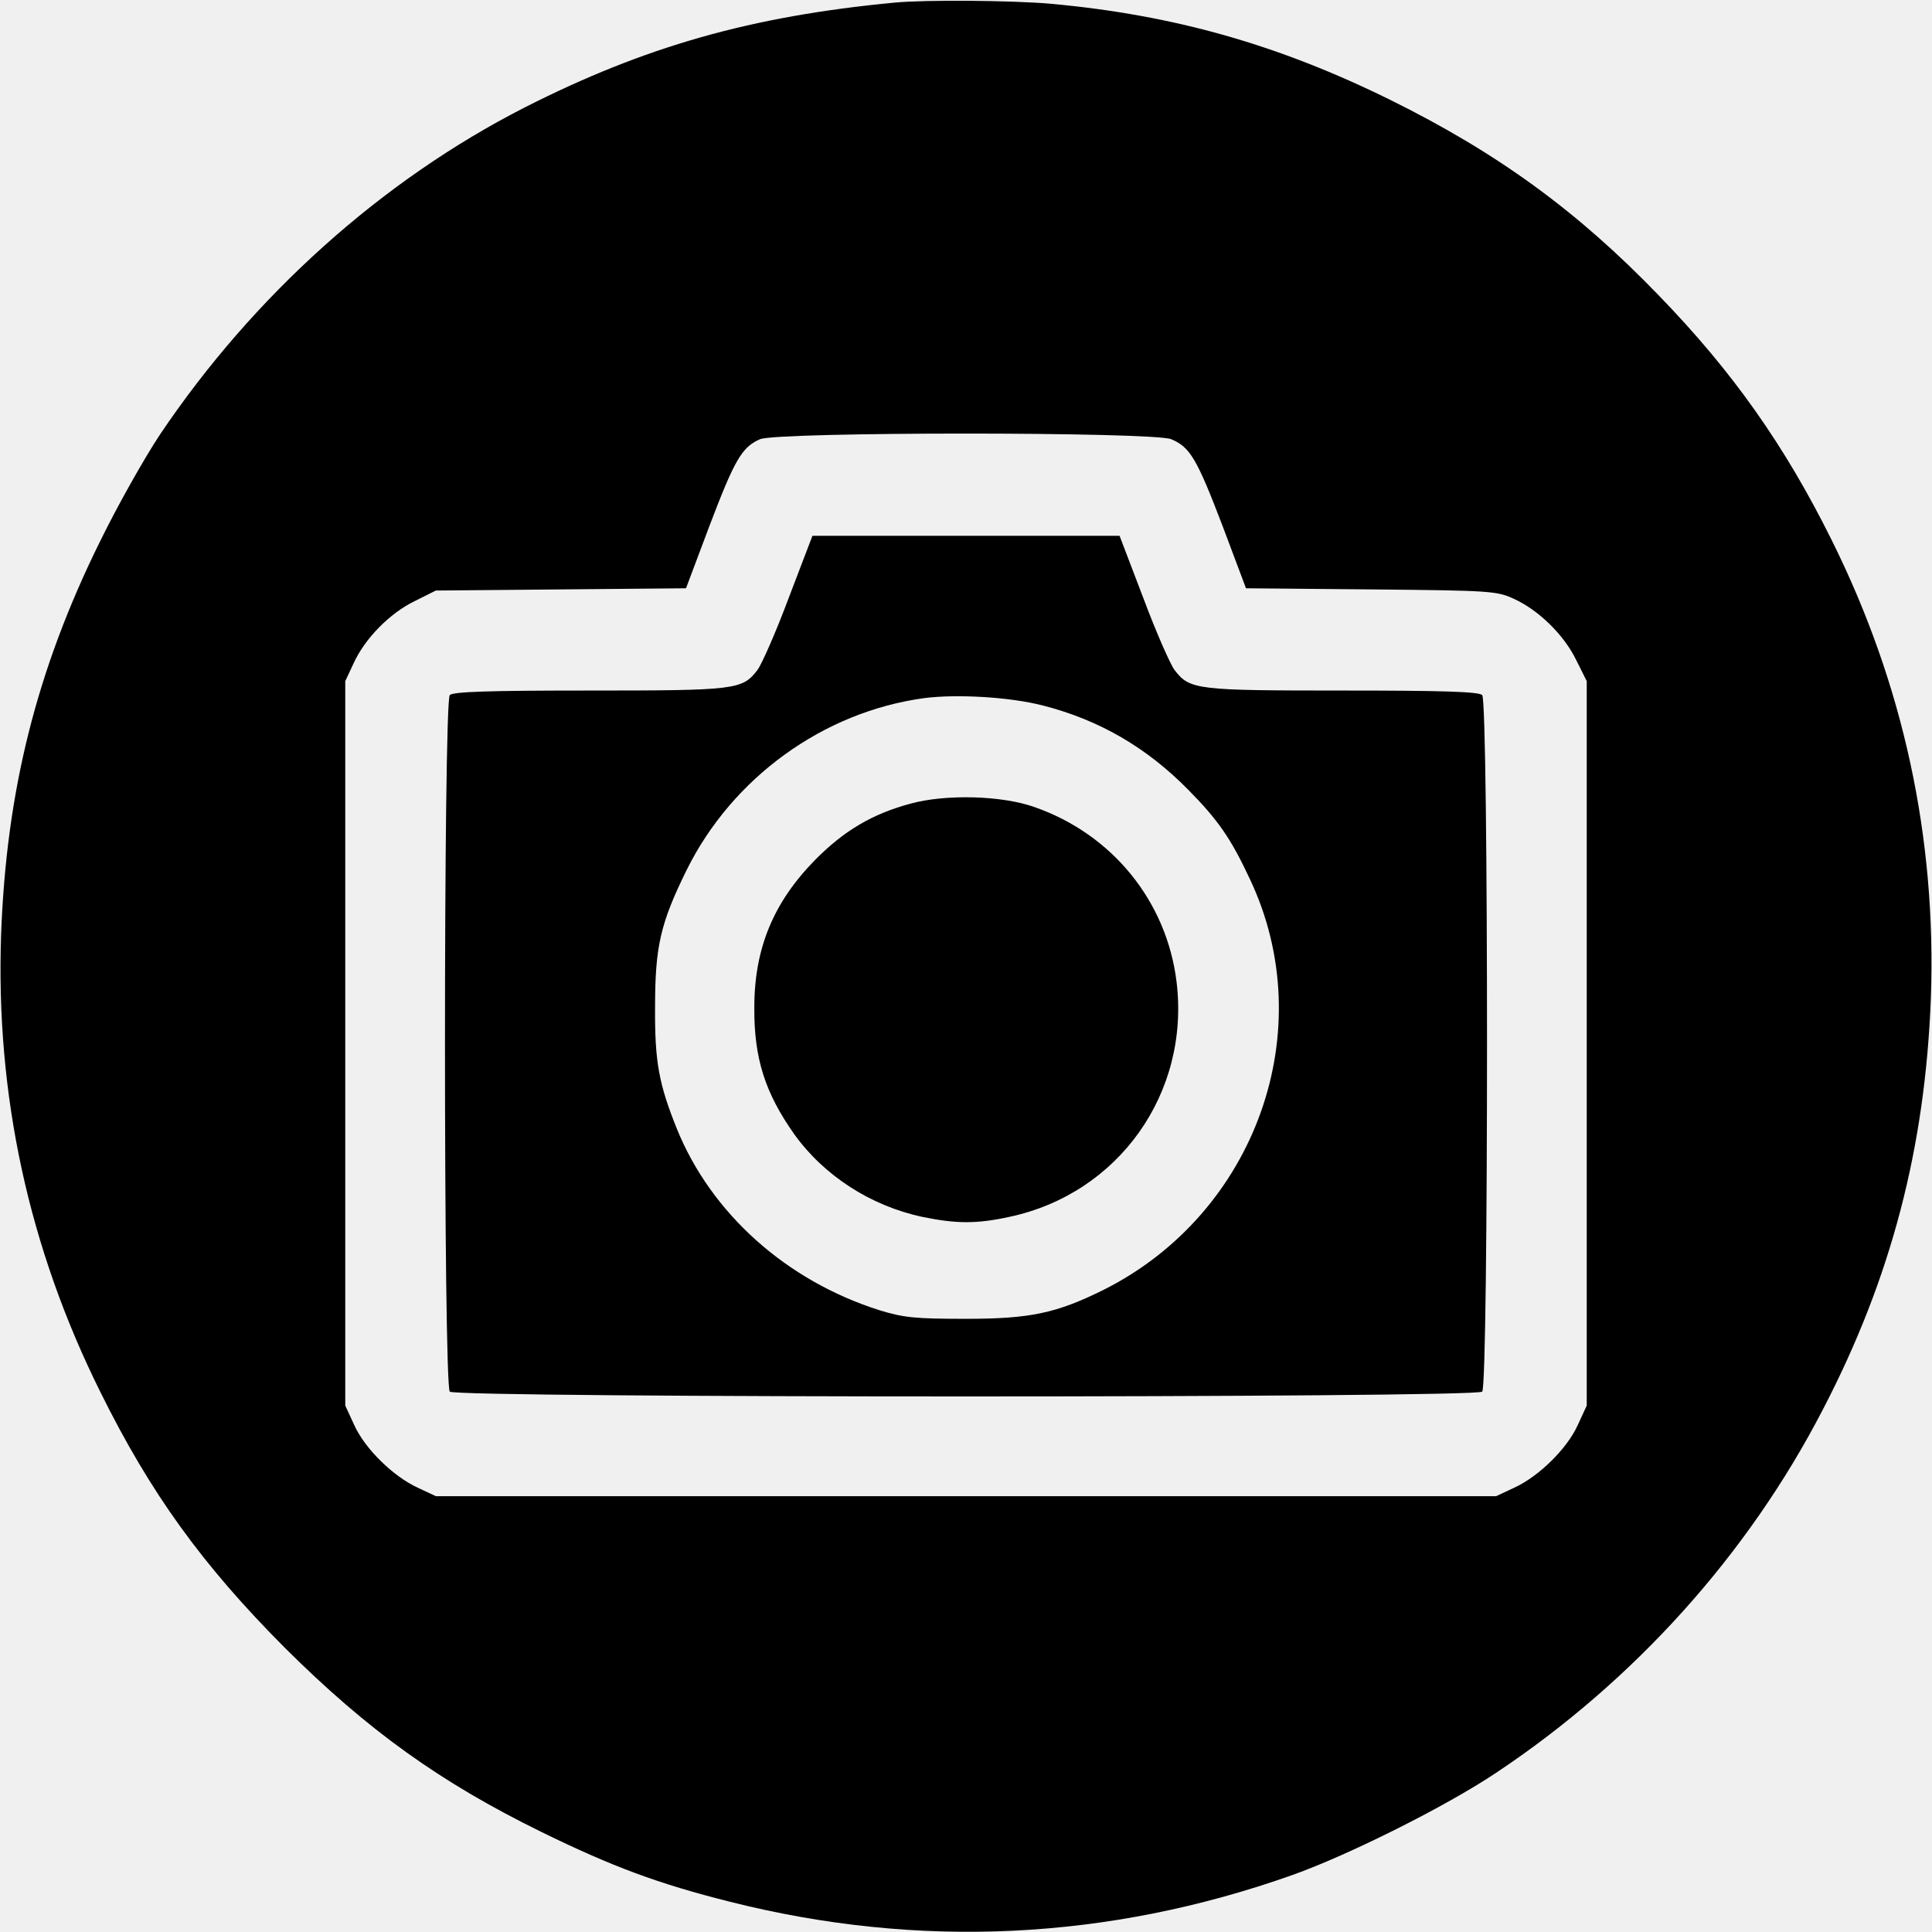
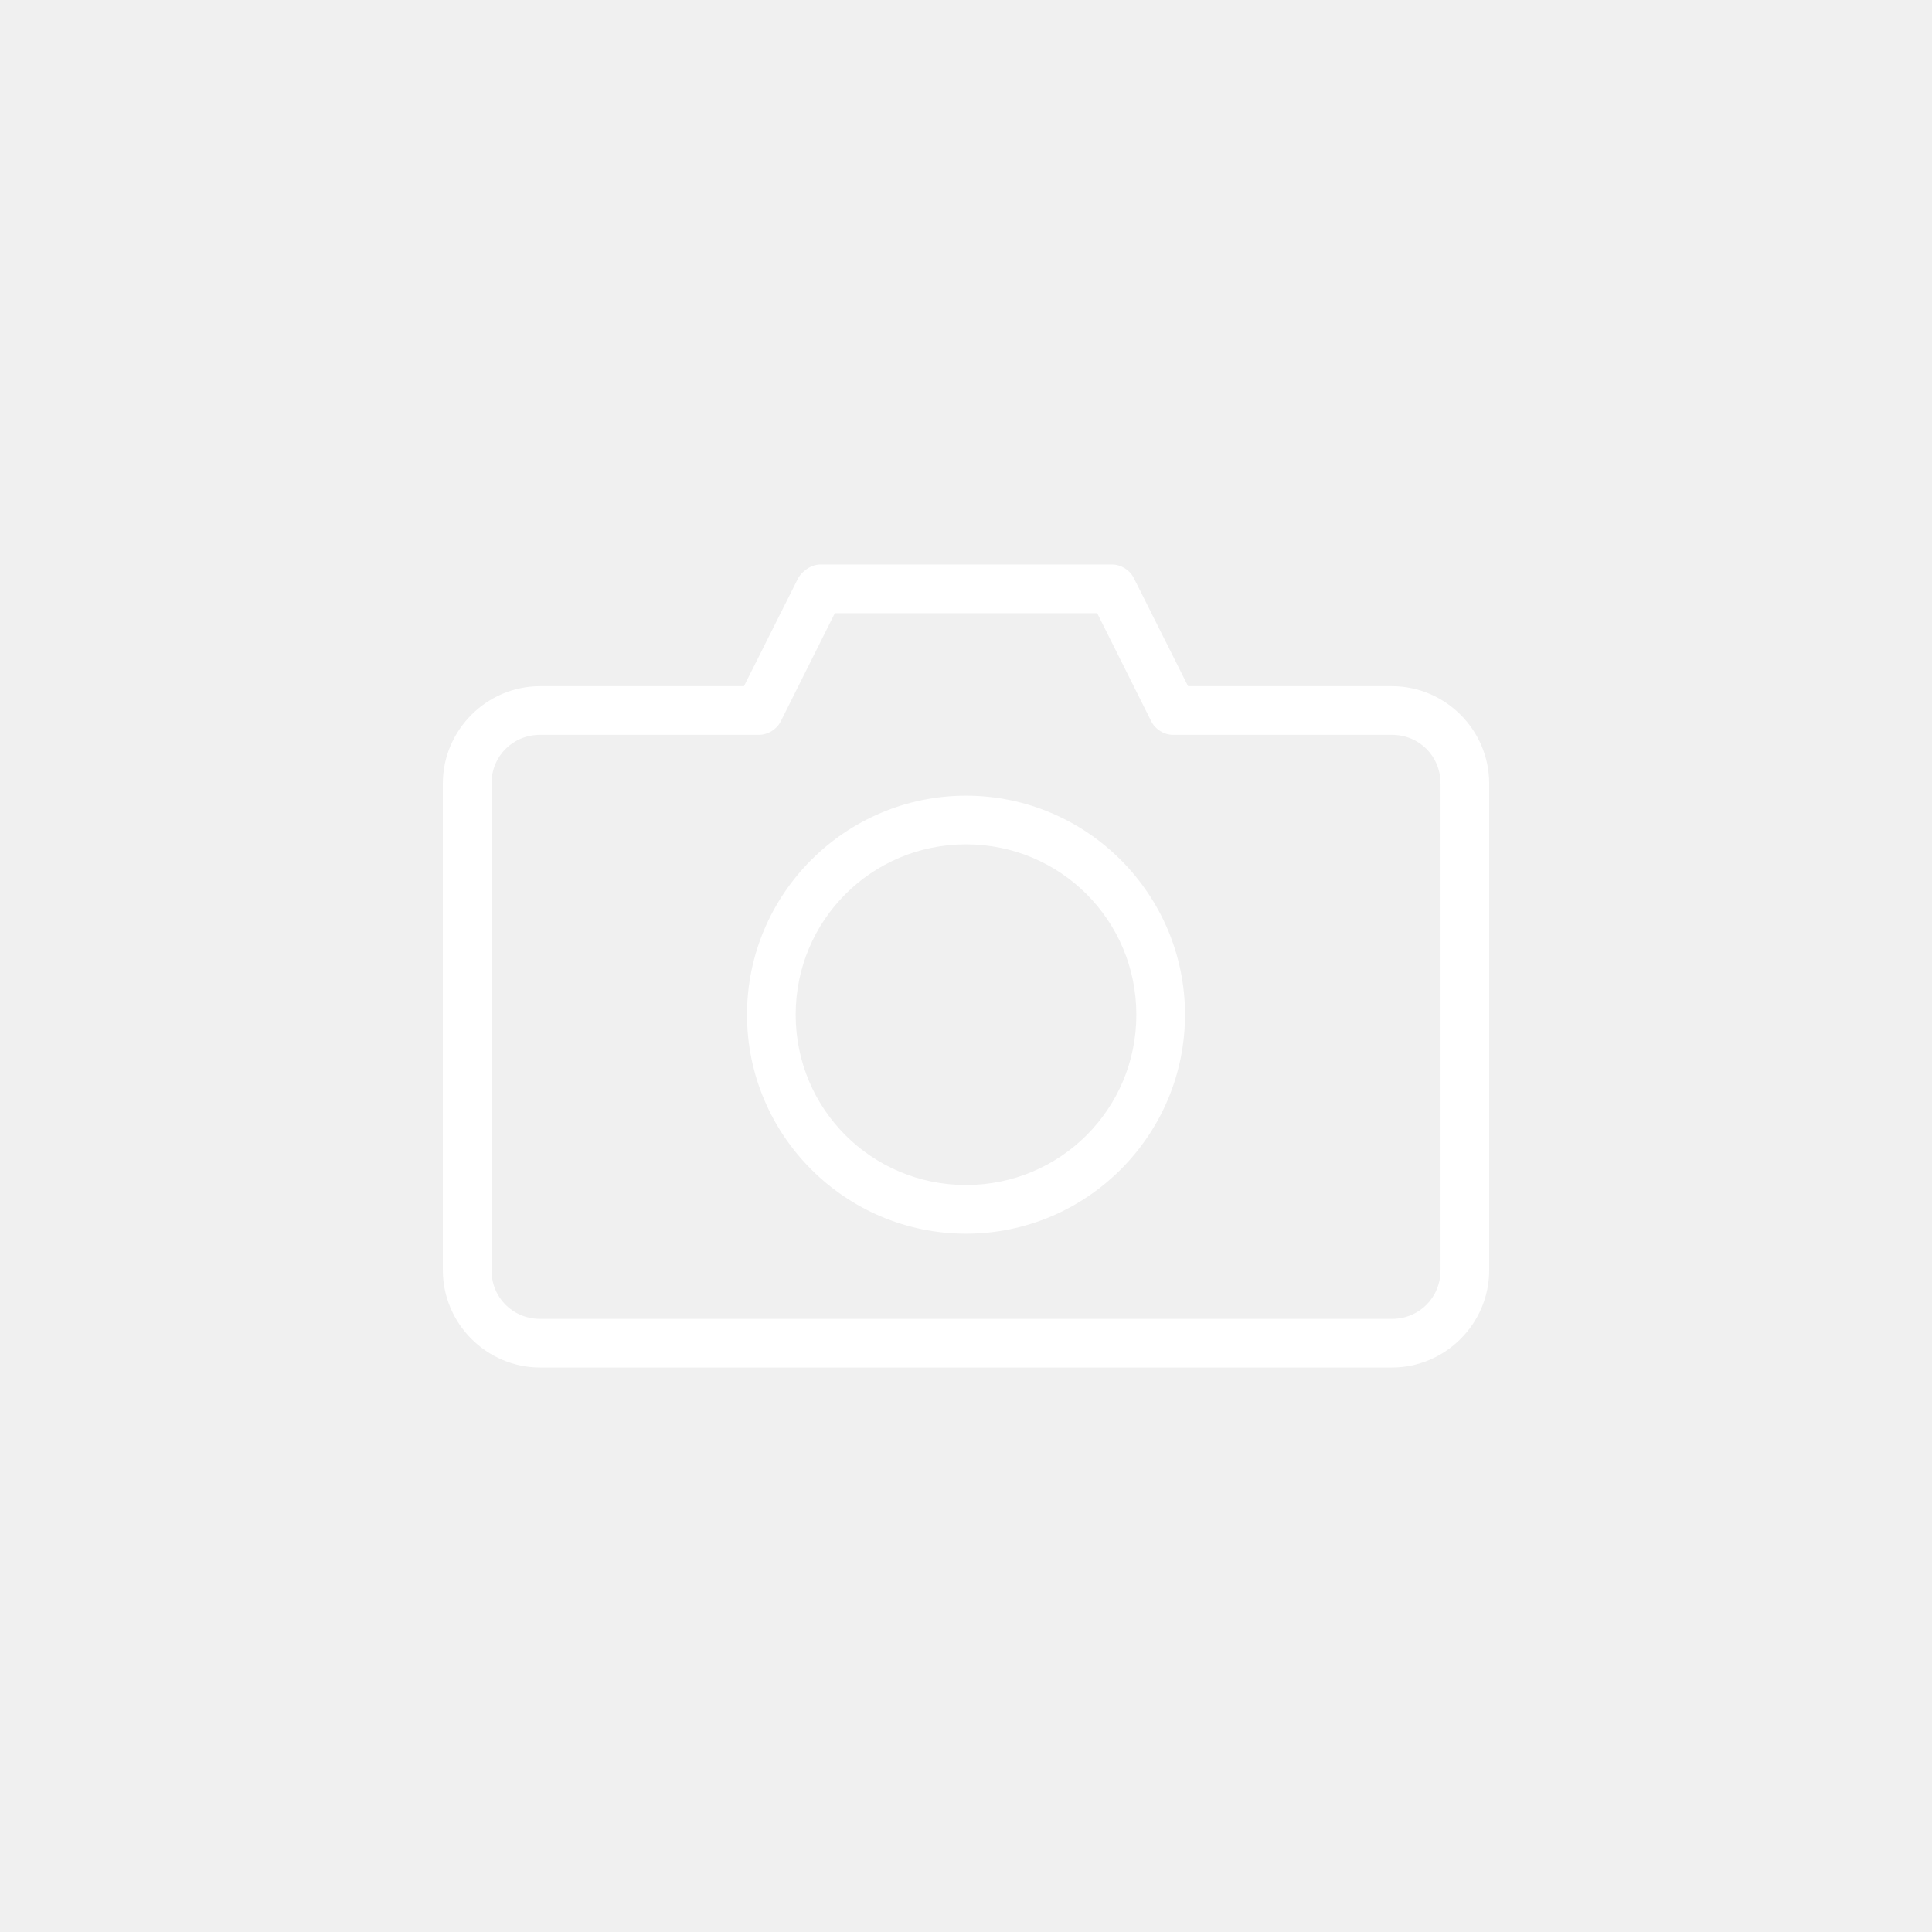
- <svg xmlns="http://www.w3.org/2000/svg" version="1.0" width="512pt" height="512pt" viewBox="0 0 512 512" preserveAspectRatio="xMidYMid meet">
-   <g transform="translate(0,512) scale(0.1,-0.1)" fill="#000000" stroke="none">
-     <path d="M2370 5113 c-379 -36 -661 -116 -980 -278 -378 -193 -717 -497 -965 -865 -42 -63 -114 -191 -160 -285 -168 -340 -248 -661 -262 -1040 -15 -426 73 -832 263 -1214 133 -269 271 -459 488 -677 221 -220 412 -357 681 -489 188 -92 309 -137 500 -185 500 -126 1002 -102 1490 71 149 53 407 182 540 271 365 243 667 578 866 963 181 348 271 694 286 1090 15 426 -73 832 -263 1214 -124 250 -263 447 -458 648 -216 224 -428 378 -711 518 -296 146 -572 225 -900 255 -102 9 -333 11 -415 3z m734 -1157 c50 -21 68 -52 136 -230 l62 -165 332 -3 c315 -3 333 -4 378 -25 66 -30 133 -96 165 -162 l28 -56 0 -960 0 -960 -24 -52 c-28 -62 -103 -136 -169 -166 l-47 -22 -1405 0 -1405 0 -47 22 c-66 30 -141 104 -169 166 l-24 52 0 960 0 960 22 47 c30 66 96 133 162 165 l56 28 331 3 332 3 62 165 c67 176 86 209 134 230 46 20 1042 20 1090 0z" />
-     <path d="M2090 3535 c-34 -91 -72 -177 -83 -191 -40 -52 -58 -54 -445 -54 -265 0 -361 -3 -370 -12 -17 -17 -17 -1829 0 -1846 17 -17 2719 -17 2736 0 17 17 17 1829 0 1846 -9 9 -105 12 -370 12 -387 0 -405 2 -445 54 -11 14 -49 100 -83 191 l-63 165 -407 0 -407 0 -63 -165z m675 -285 c148 -38 274 -111 384 -223 79 -80 113 -129 163 -236 190 -400 17 -886 -387 -1089 -125 -62 -194 -77 -365 -77 -135 0 -165 3 -230 23 -246 78 -445 256 -536 480 -48 119 -59 179 -58 322 0 162 14 223 84 365 121 244 362 419 630 455 86 11 227 3 315 -20z" />
-     <path d="M2412 2990 c-100 -27 -175 -71 -252 -149 -110 -112 -161 -234 -161 -391 -1 -135 29 -227 106 -336 79 -110 203 -190 340 -219 88 -18 142 -19 229 0 290 61 480 328 444 623 -26 213 -170 391 -376 463 -86 31 -237 35 -330 9z" />
-   </g>
+ <svg xmlns="http://www.w3.org/2000/svg" width="1200pt" height="1200pt" version="1.1" viewBox="0 0 1200 1200">
+   <path d="m509.32 350.62c-6.391 0.172-11.375 4.805-13.461 8.266l-33.77 67.305h-126.58c-33.23 0-60.457 27.227-60.457 60.457v302.29c0 33.23 27.227 60.457 60.457 60.457h529c33.23 0 60.457-27.227 60.457-60.457v-302.29c0-33.23-27.227-60.457-60.457-60.457h-126.58l-33.77-67.305c-2.512-4.938-7.922-8.262-13.461-8.266zm9.211 30.23h162.95l33.535 67.07c2.445 5.027 7.871 8.453 13.461 8.5h136.03c17.008 0 30.23 13.219 30.23 30.23v302.29c0 17.008-13.219 30.23-30.23 30.23h-529c-17.008 0-30.23-13.219-30.23-30.23v-302.29c0-17.008 13.219-30.23 30.23-30.23h136.03c5.59-0.074 11.016-3.477 13.461-8.5l33.535-67.07zm81.473 113.36c-74.945 0-136.03 61.082-136.03 136.03 0 74.945 61.082 136.03 136.03 136.03 74.949 0 136.03-61.082 136.03-136.03 0-74.949-61.082-136.03-136.03-136.03zm0 30.23c58.609 0 105.8 47.188 105.8 105.8 0 58.609-47.188 105.8-105.8 105.8-58.609 0-105.8-47.191-105.8-105.8s47.191-105.8 105.8-105.8z" fill="#fff" />
</svg>
